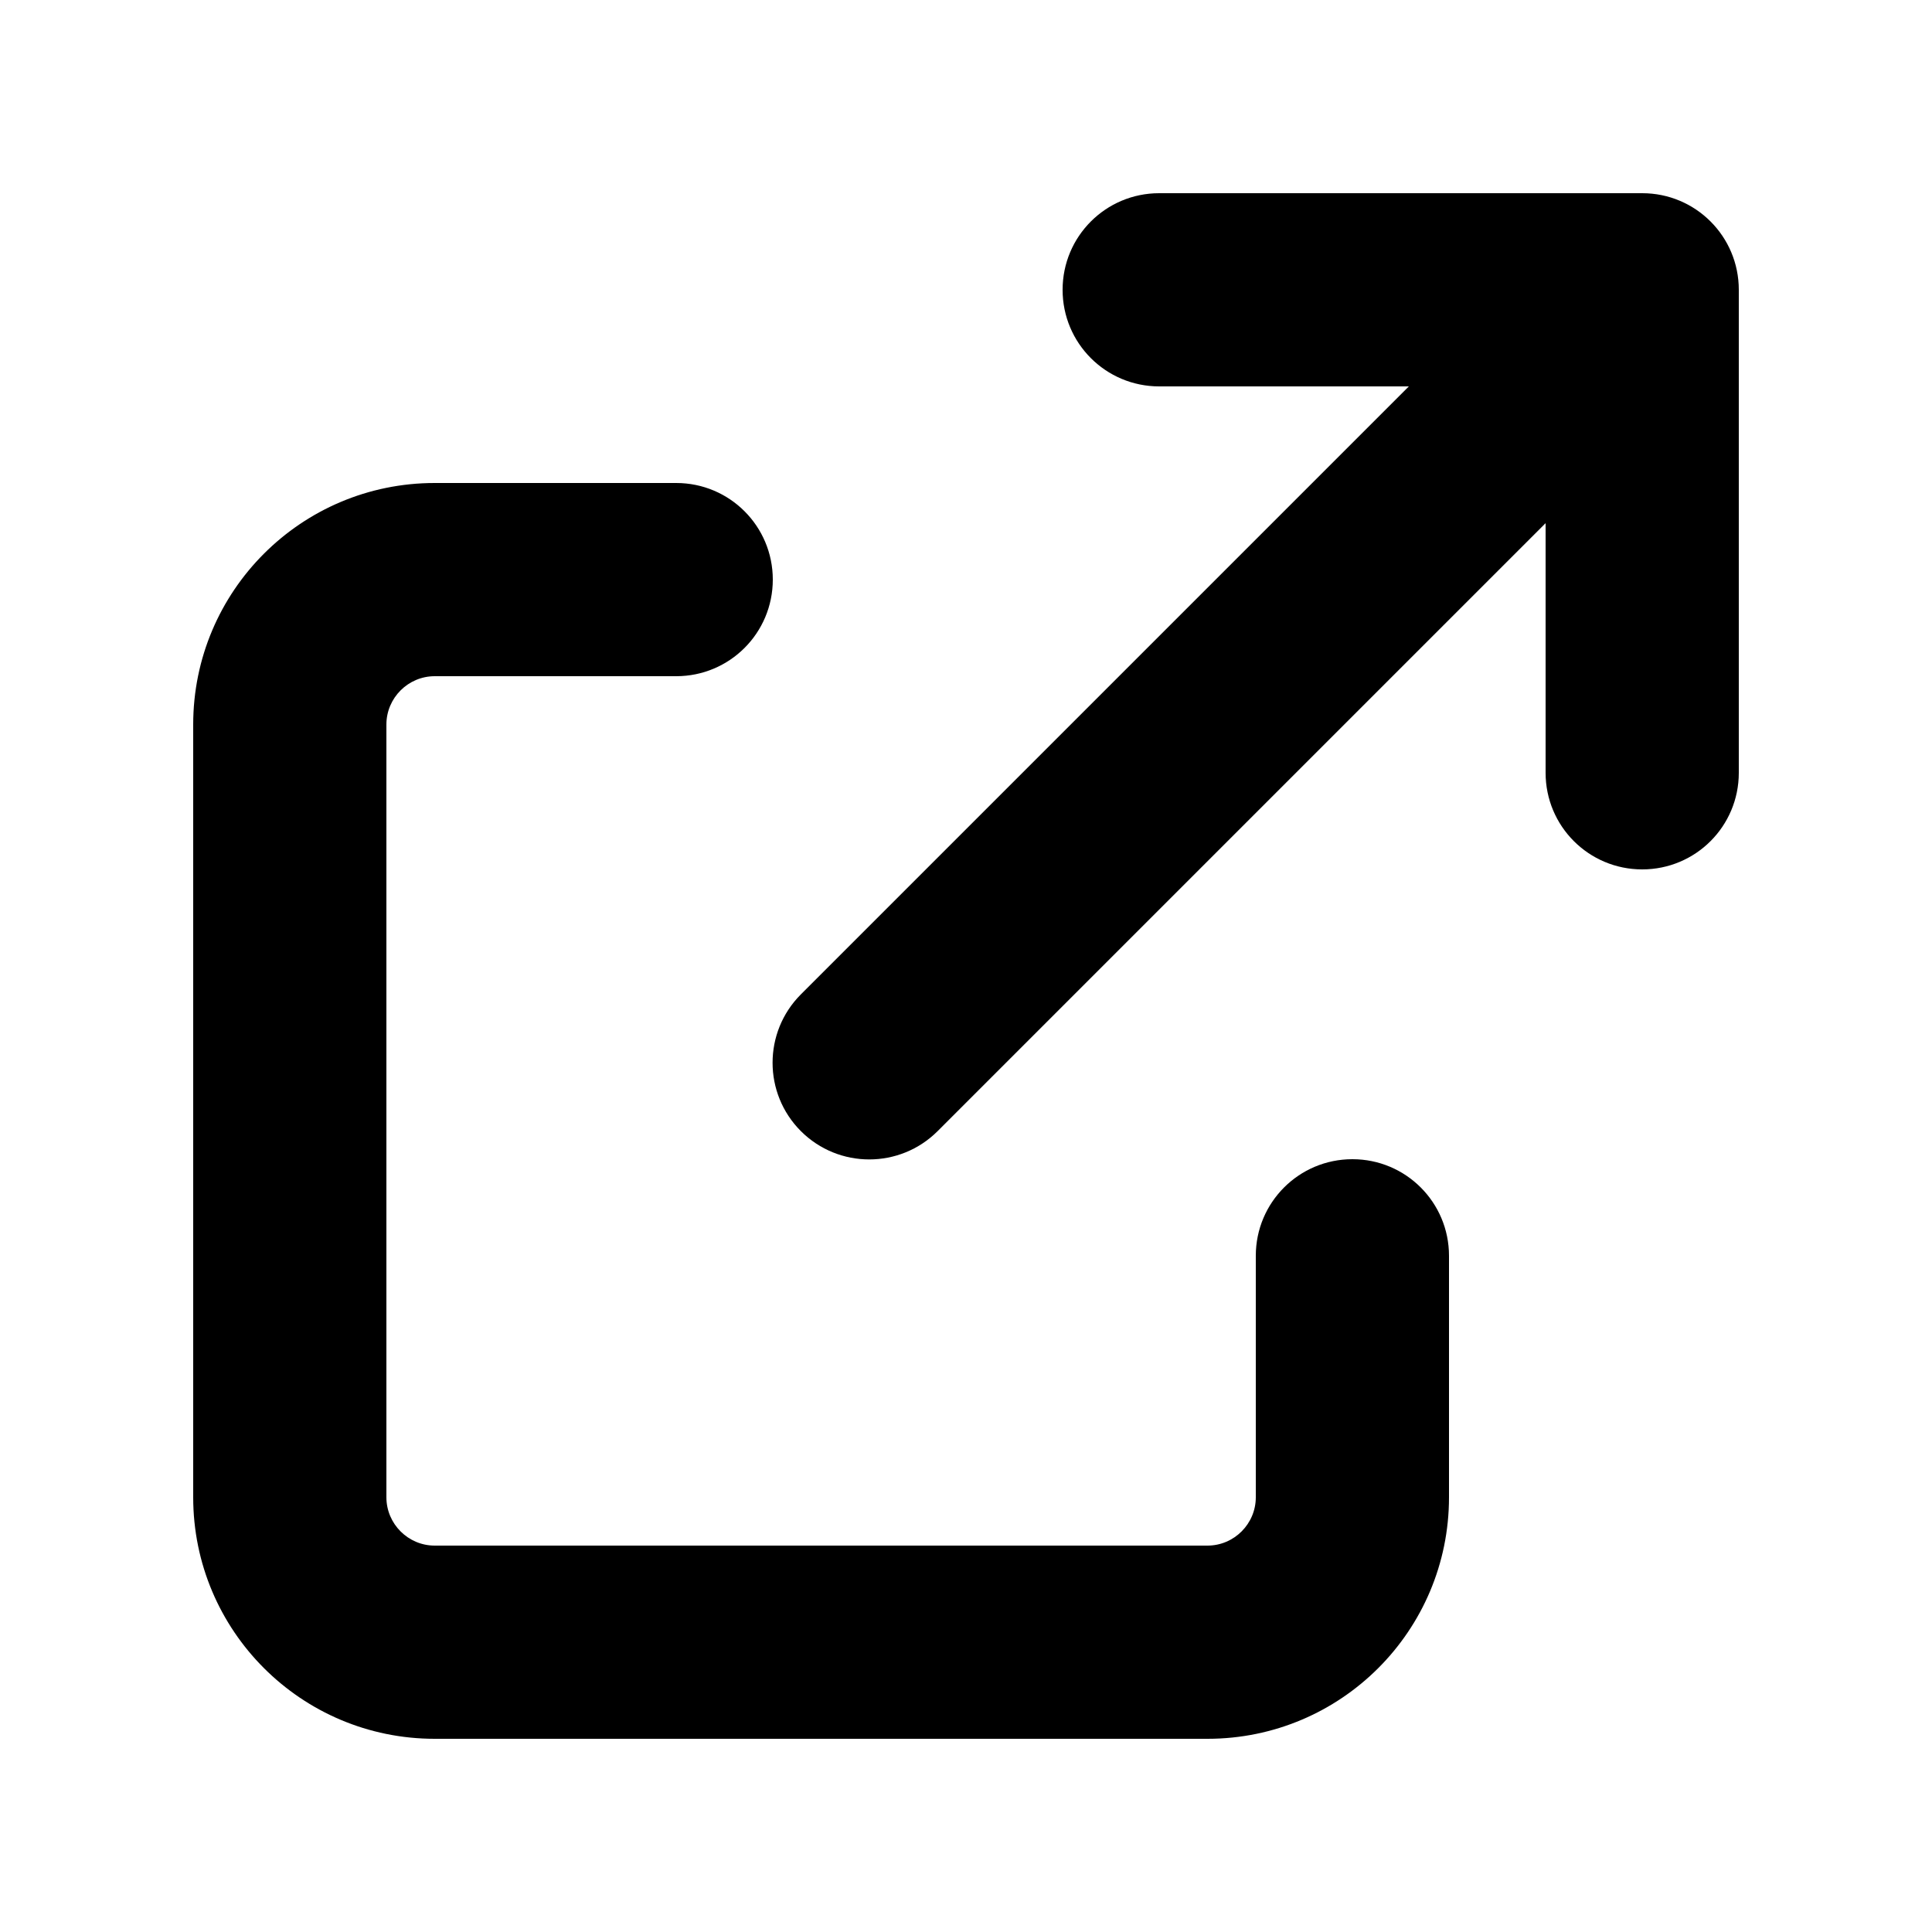
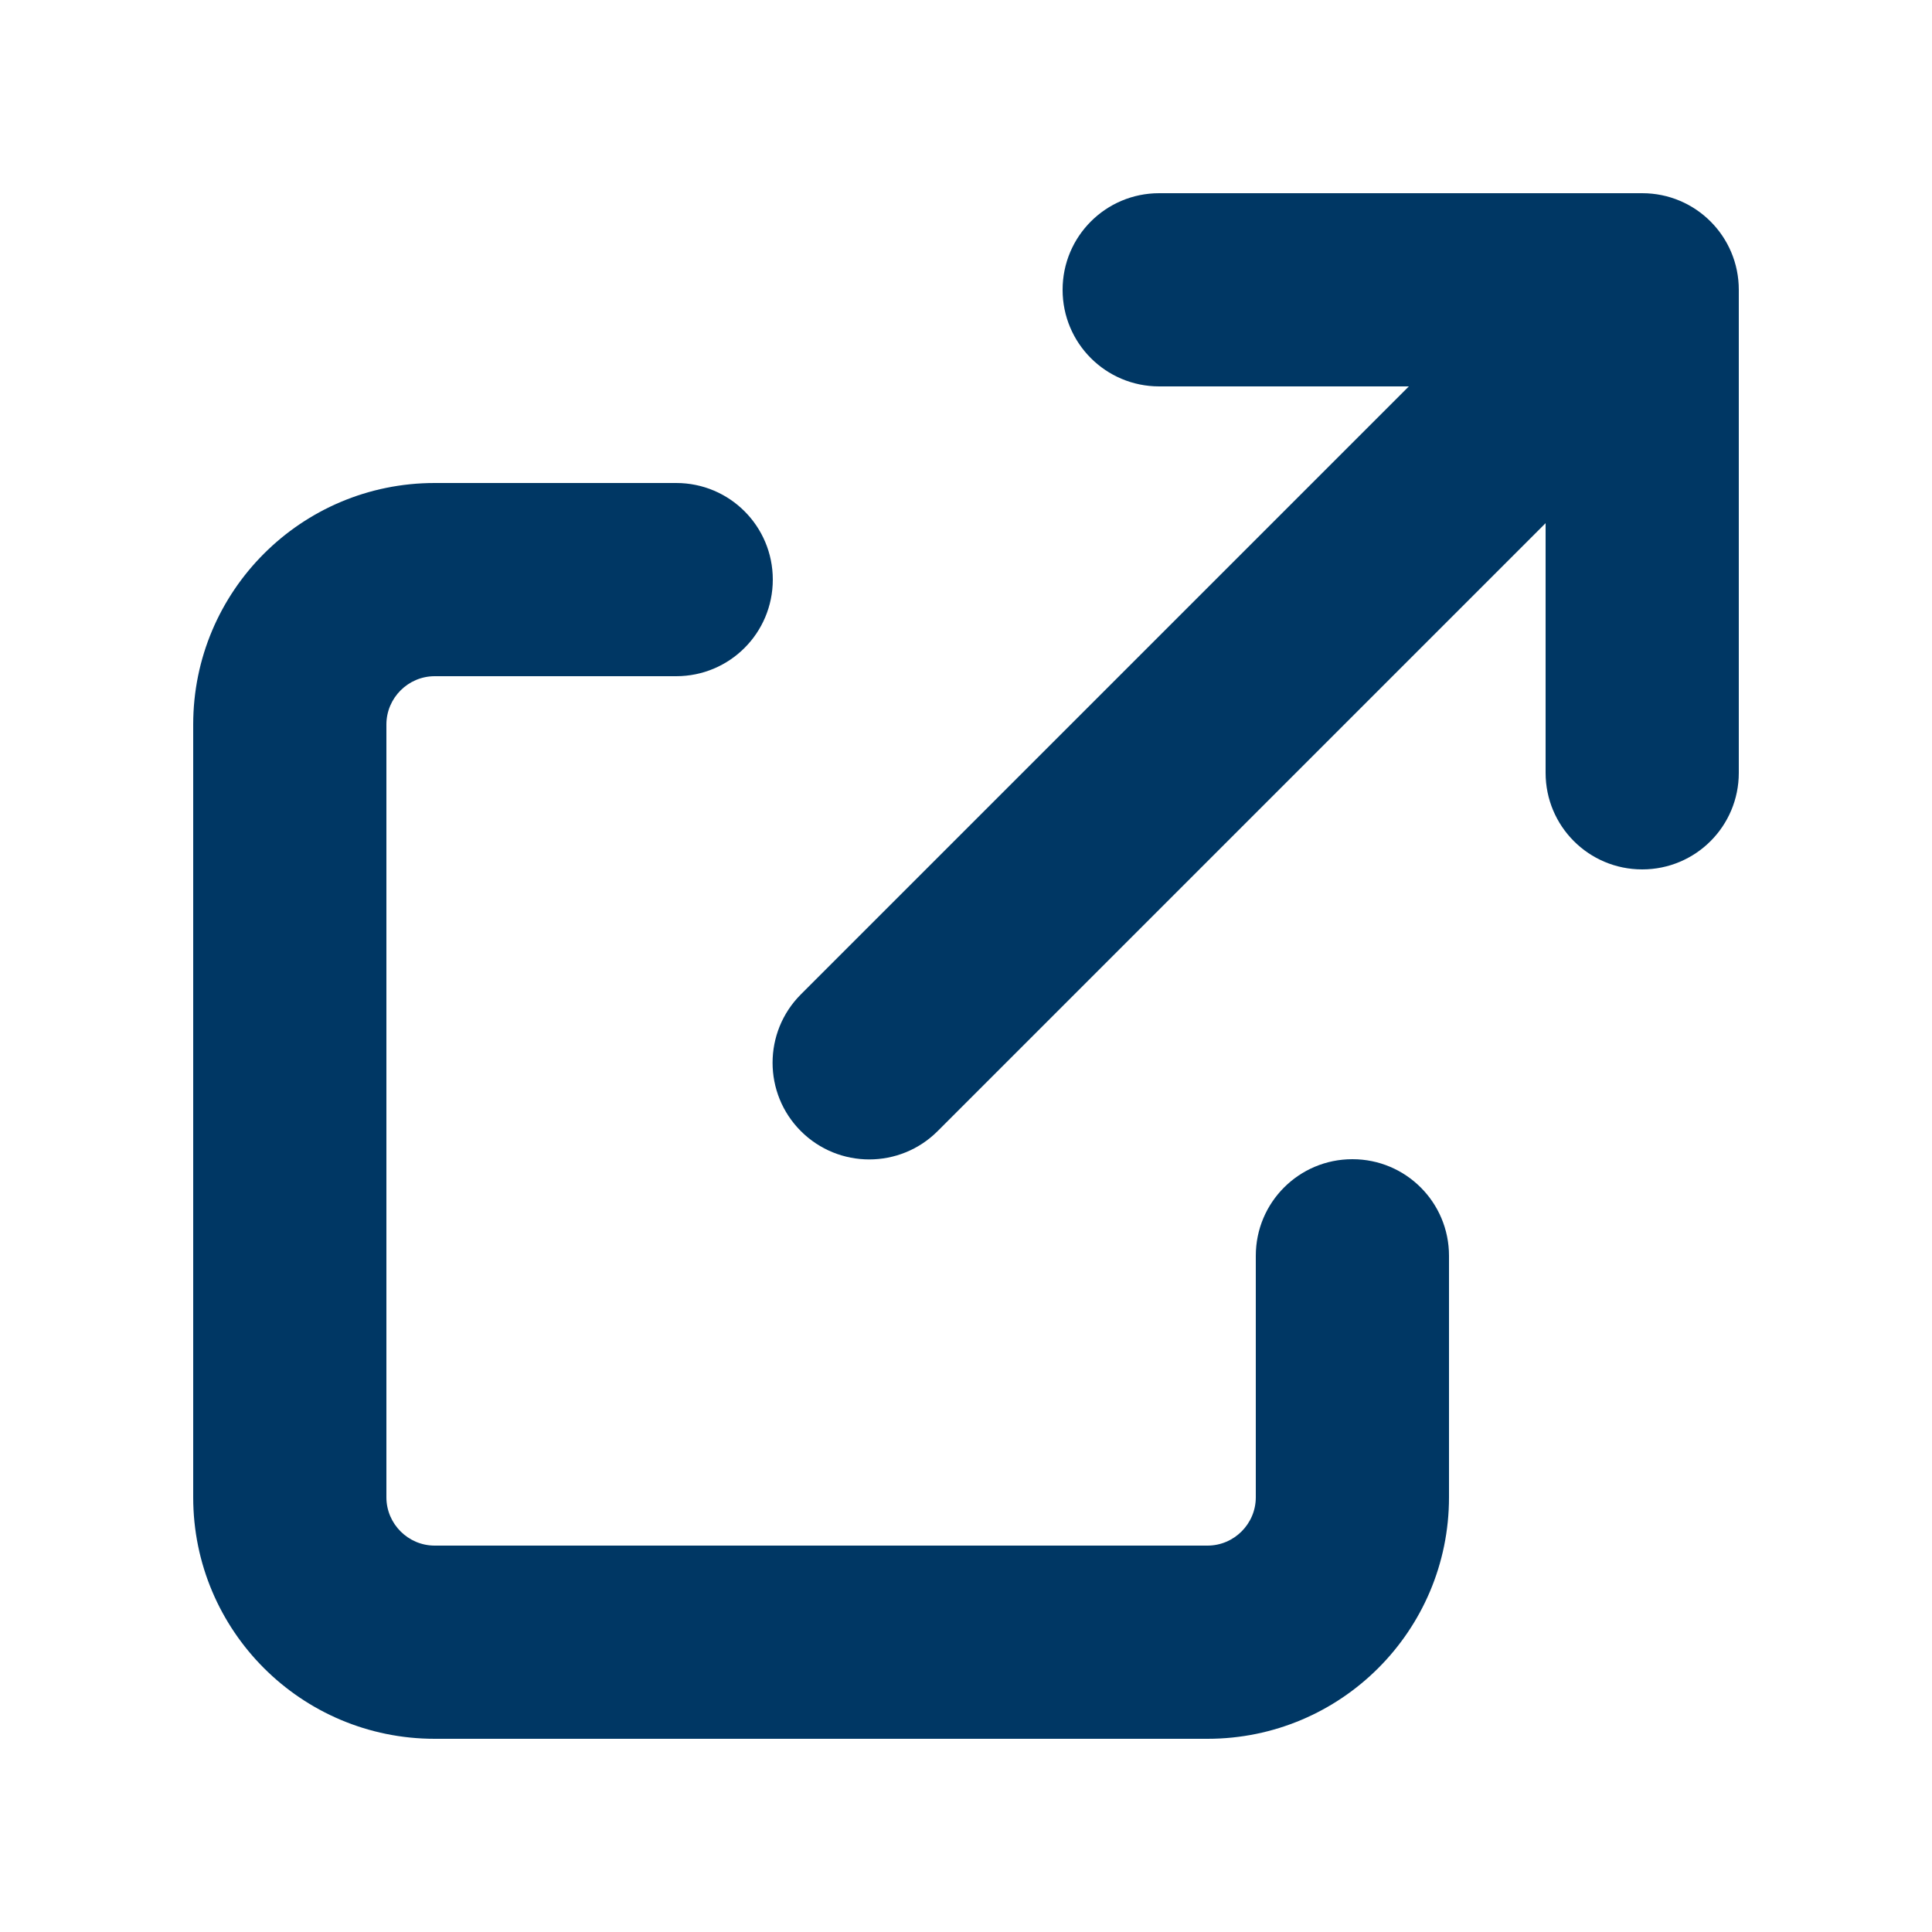
<svg xmlns="http://www.w3.org/2000/svg" viewBox="0 0 640 640">
-   <path d="M384 64C366.3 64 352 78.3 352 96C352 113.7 366.3 128 384 128L466.7 128L265.3 329.4C252.8 341.9 252.8 362.2 265.3 374.7C277.8 387.2 298.1 387.2 310.6 374.7L512 173.3L512 256C512 273.7 526.3 288 544 288C561.7 288 576 273.7 576 256L576 96C576 78.3 561.7 64 544 64L384 64zM144 160C99.8 160 64 195.8 64 240L64 496C64 540.2 99.8 576 144 576L400 576C444.2 576 480 540.2 480 496L480 416C480 398.3 465.7 384 448 384C430.3 384 416 398.3 416 416L416 496C416 504.8 408.8 512 400 512L144 512C135.2 512 128 504.8 128 496L128 240C128 231.2 135.2 224 144 224L224 224C241.7 224 256 209.7 256 192C256 174.3 241.7 160 224 160L144 160z" />
+   <path fill="rgb(0, 55, 100)" d="M384 64C366.3 64 352 78.3 352 96C352 113.7 366.3 128 384 128L466.7 128L265.3 329.4C252.8 341.9 252.8 362.2 265.3 374.7C277.8 387.2 298.1 387.2 310.6 374.7L512 173.3L512 256C512 273.7 526.3 288 544 288C561.7 288 576 273.7 576 256L576 96C576 78.3 561.7 64 544 64L384 64zM144 160C99.8 160 64 195.8 64 240L64 496C64 540.2 99.8 576 144 576L400 576C444.2 576 480 540.2 480 496L480 416C480 398.3 465.7 384 448 384C430.3 384 416 398.3 416 416L416 496C416 504.8 408.8 512 400 512L144 512C135.2 512 128 504.8 128 496L128 240C128 231.2 135.2 224 144 224L224 224C241.7 224 256 209.7 256 192C256 174.3 241.7 160 224 160L144 160z" />
</svg>
